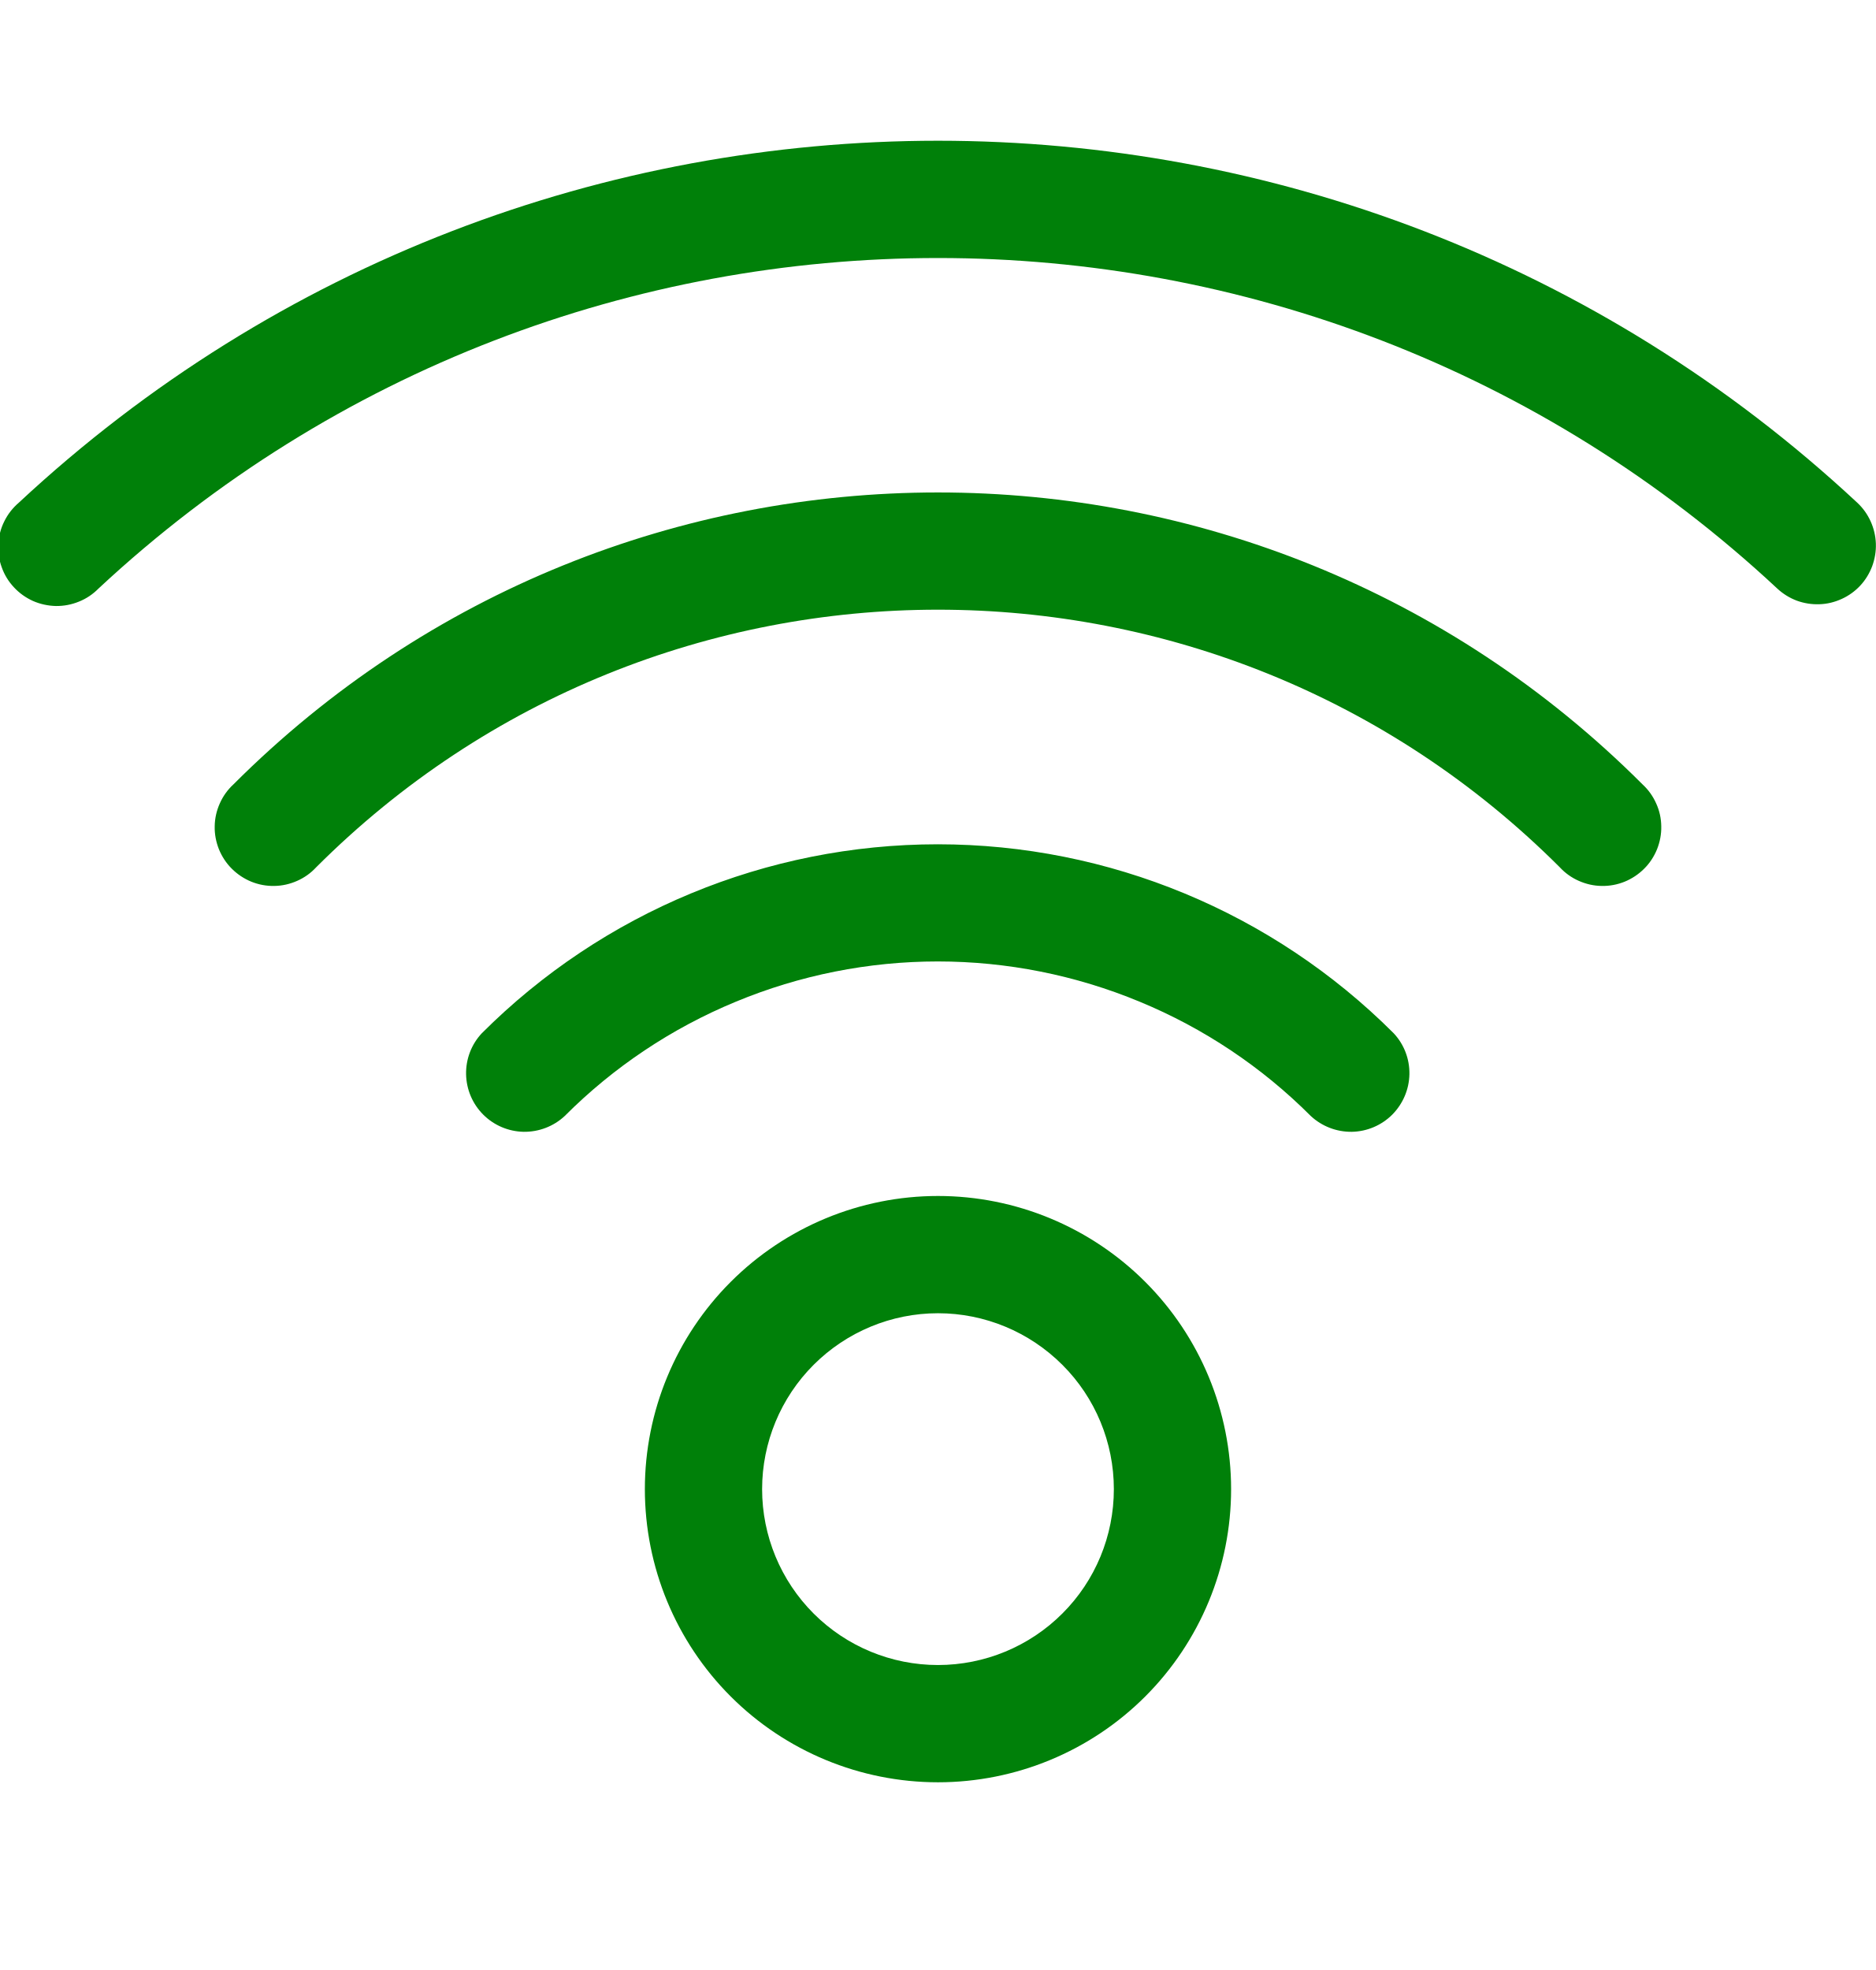
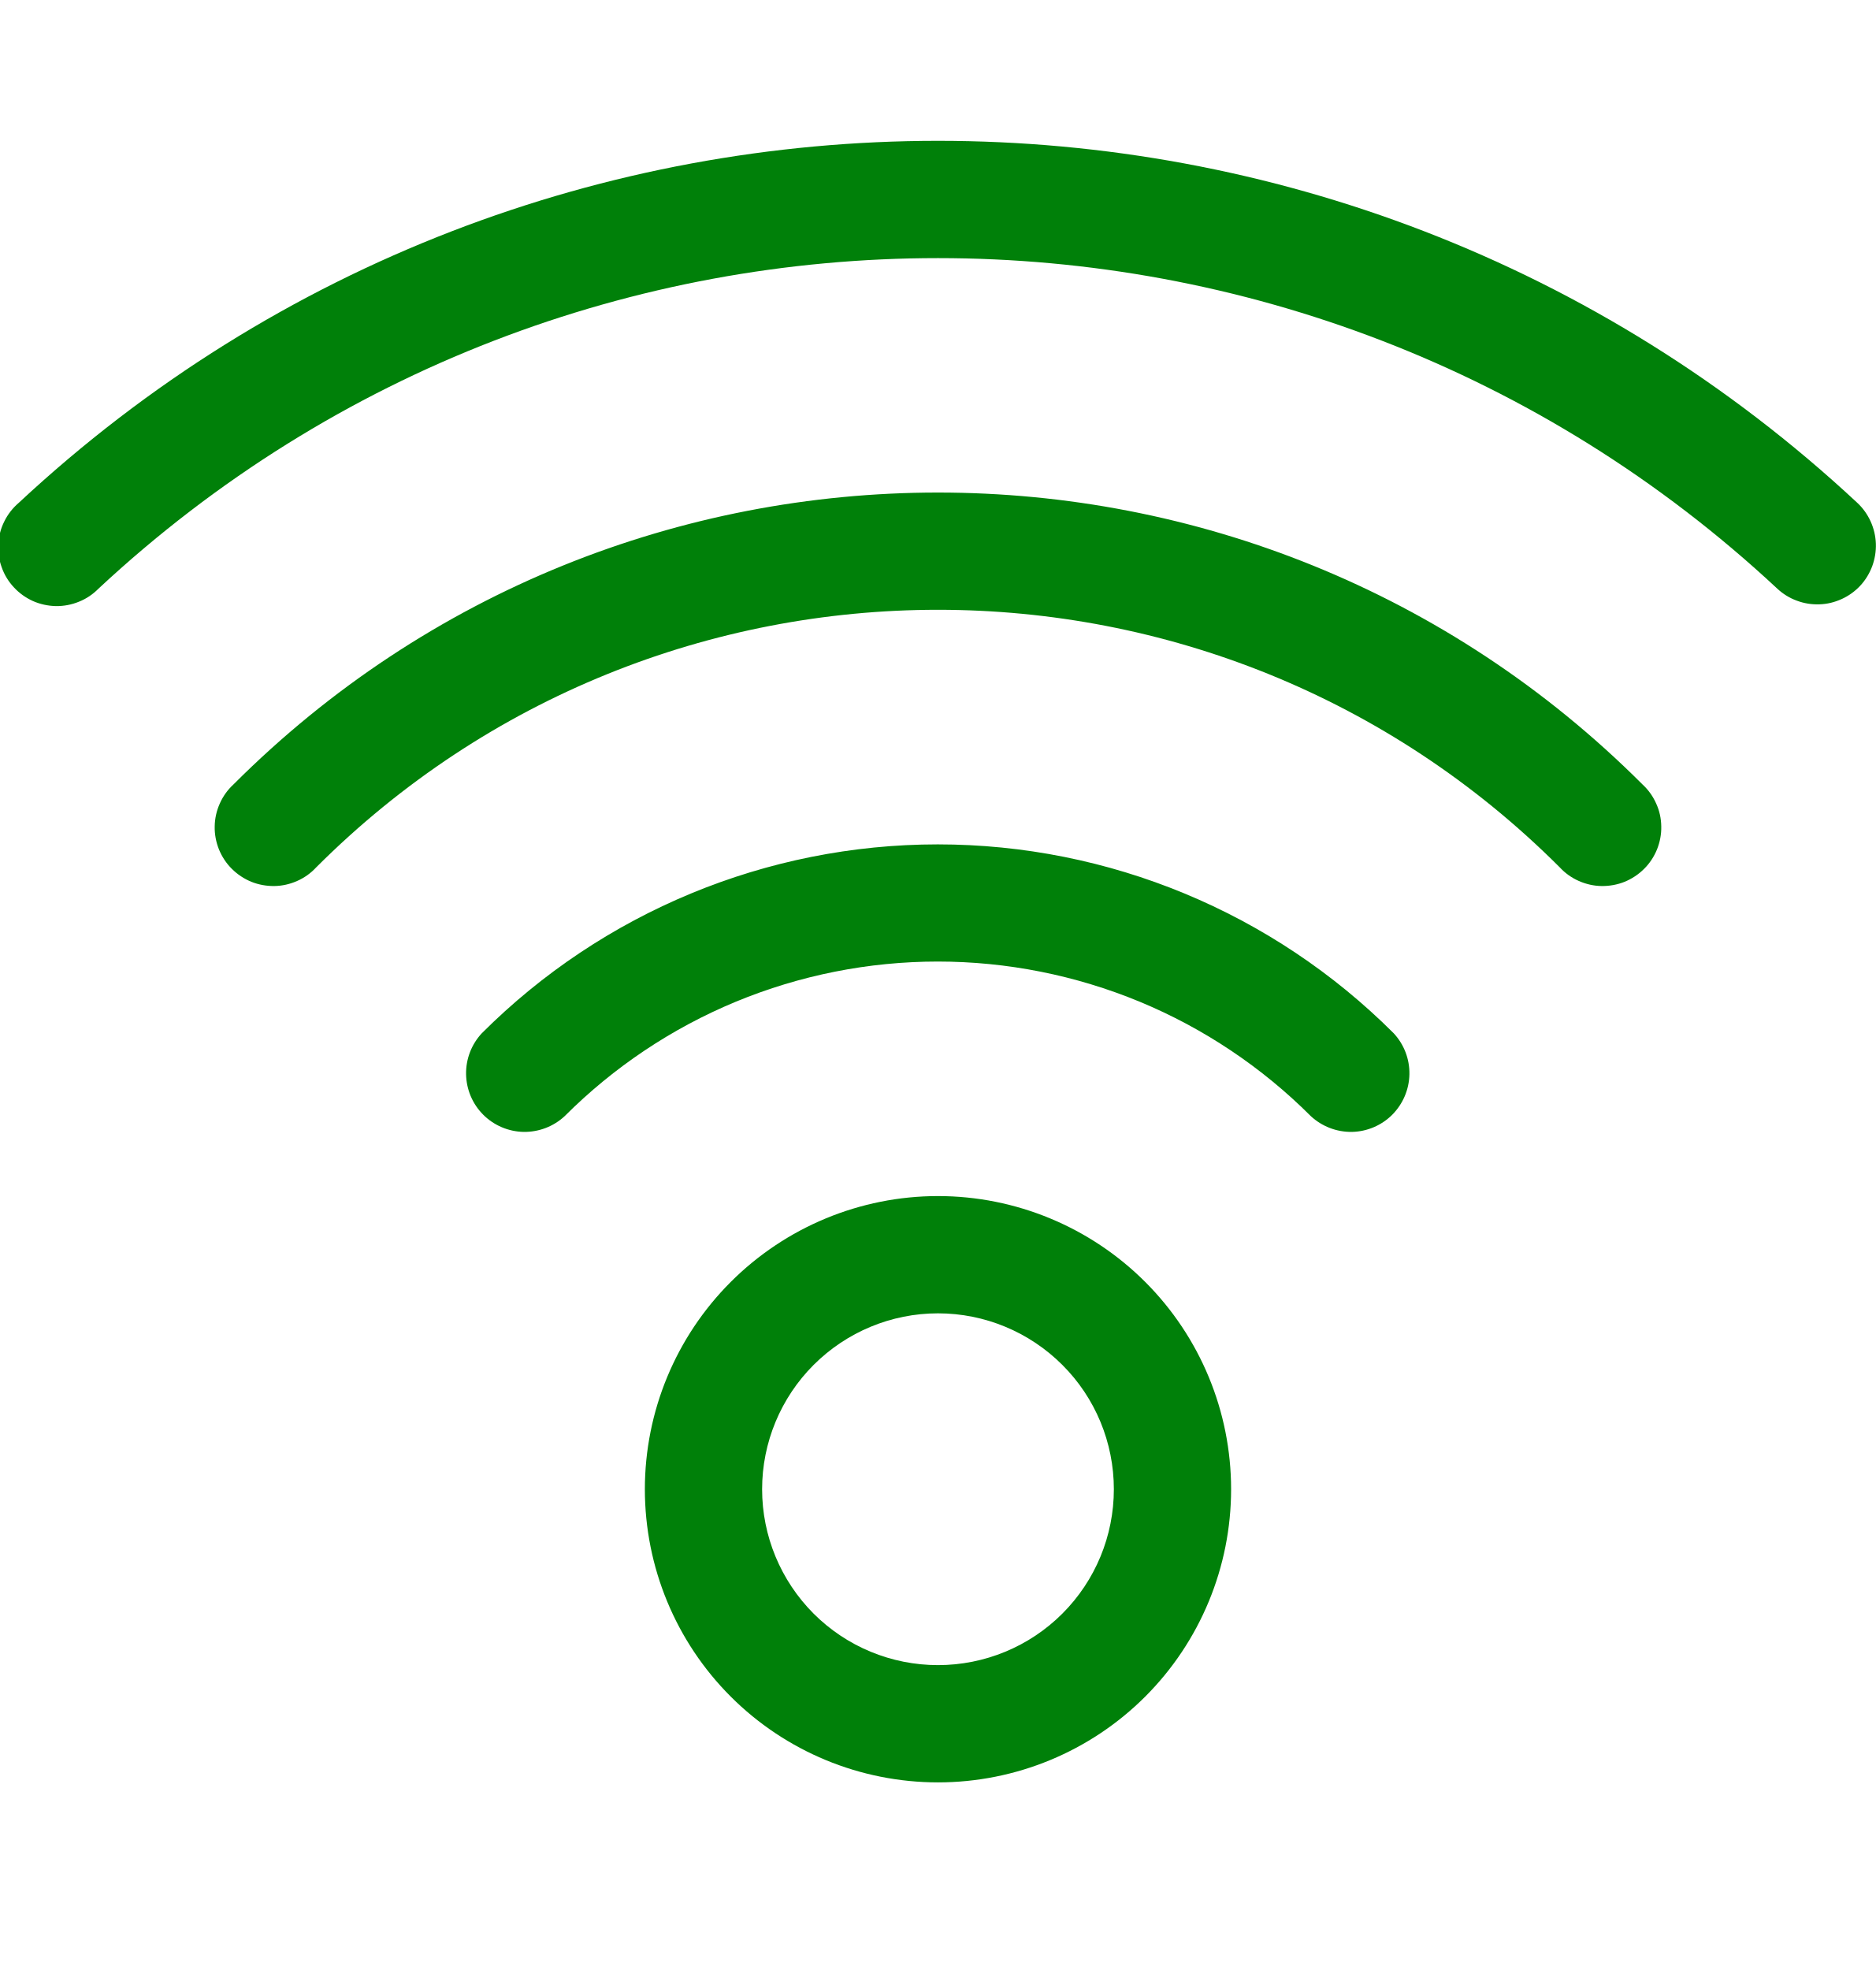
<svg xmlns="http://www.w3.org/2000/svg" width="20" height="21" viewBox="0 0 20 21" fill="none">
-   <path d="M11.875 15.874C11.875 16.372 11.678 16.849 11.326 17.2C10.974 17.552 10.497 17.749 10 17.749C9.503 17.749 9.026 17.552 8.674 17.2C8.323 16.849 8.125 16.372 8.125 15.874C8.125 15.377 8.323 14.9 8.674 14.549C9.026 14.197 9.503 13.999 10 13.999C10.497 13.999 10.974 14.197 11.326 14.549C11.678 14.9 11.875 15.377 11.875 15.874ZM13.125 15.874C13.125 15.046 12.796 14.251 12.21 13.665C11.624 13.079 10.829 12.749 10 12.749C9.171 12.749 8.376 13.079 7.79 13.665C7.204 14.251 6.875 15.046 6.875 15.874C6.875 16.703 7.204 17.498 7.79 18.084C8.376 18.67 9.171 18.999 10 18.999C10.829 18.999 11.624 18.67 12.21 18.084C12.796 17.498 13.125 16.703 13.125 15.874ZM14.858 11.014C13.569 9.725 11.821 9 9.998 9C8.174 9 6.426 9.725 5.137 11.014C5.026 11.132 4.966 11.289 4.969 11.451C4.972 11.613 5.037 11.767 5.152 11.882C5.266 11.996 5.421 12.062 5.583 12.065C5.745 12.067 5.902 12.007 6.02 11.897C6.542 11.374 7.162 10.96 7.845 10.678C8.527 10.395 9.259 10.249 9.998 10.249C10.736 10.249 11.468 10.395 12.15 10.678C12.833 10.96 13.453 11.374 13.975 11.897C14.094 12.007 14.25 12.067 14.412 12.065C14.574 12.062 14.729 11.996 14.843 11.882C14.957 11.767 15.023 11.613 15.026 11.451C15.029 11.289 14.969 11.132 14.858 11.014ZM17.512 8.362C13.363 4.212 6.637 4.212 2.488 8.362C2.426 8.419 2.377 8.488 2.343 8.565C2.309 8.641 2.29 8.724 2.289 8.808C2.287 8.892 2.303 8.975 2.334 9.053C2.366 9.131 2.412 9.202 2.472 9.261C2.531 9.32 2.602 9.367 2.68 9.399C2.757 9.43 2.841 9.446 2.925 9.444C3.009 9.443 3.091 9.424 3.168 9.39C3.245 9.356 3.314 9.307 3.371 9.245C7.033 5.584 12.967 5.584 16.629 9.245C16.686 9.307 16.755 9.356 16.832 9.39C16.909 9.424 16.991 9.443 17.075 9.444C17.159 9.446 17.243 9.43 17.32 9.399C17.398 9.367 17.469 9.32 17.528 9.261C17.588 9.202 17.634 9.131 17.666 9.053C17.697 8.975 17.713 8.892 17.711 8.808C17.71 8.724 17.692 8.641 17.657 8.565C17.623 8.488 17.574 8.419 17.512 8.362ZM19.801 5.359C14.28 0.214 5.72 0.214 0.2 5.359C0.136 5.414 0.083 5.481 0.046 5.557C0.008 5.632 -0.013 5.714 -0.018 5.799C-0.023 5.883 -0.011 5.967 0.018 6.046C0.046 6.126 0.09 6.198 0.148 6.26C0.205 6.322 0.274 6.371 0.351 6.406C0.428 6.44 0.512 6.458 0.596 6.46C0.68 6.461 0.764 6.445 0.842 6.413C0.92 6.382 0.991 6.334 1.05 6.274C6.092 1.576 13.908 1.576 18.948 6.274C19.008 6.33 19.079 6.374 19.156 6.403C19.233 6.431 19.314 6.444 19.397 6.441C19.479 6.439 19.559 6.419 19.634 6.385C19.709 6.351 19.776 6.303 19.832 6.243C19.888 6.183 19.931 6.112 19.96 6.035C19.988 5.958 20.002 5.877 19.999 5.794C19.996 5.712 19.977 5.632 19.943 5.557C19.909 5.482 19.861 5.415 19.801 5.359Z" fill="#008009" />
+   <path d="M11.875 15.875C11.875 16.373 11.678 16.849 11.326 17.201C10.974 17.553 10.497 17.75 10 17.75C9.503 17.75 9.026 17.553 8.674 17.201C8.323 16.849 8.125 16.373 8.125 15.875C8.125 15.378 8.323 14.901 8.674 14.55C9.026 14.198 9.503 14 10 14C10.497 14 10.974 14.198 11.326 14.55C11.678 14.901 11.875 15.378 11.875 15.875ZM13.125 15.875C13.125 15.047 12.796 14.252 12.21 13.666C11.624 13.08 10.829 12.75 10 12.75C9.171 12.75 8.376 13.08 7.79 13.666C7.204 14.252 6.875 15.047 6.875 15.875C6.875 16.704 7.204 17.499 7.79 18.085C8.376 18.671 9.171 19 10 19C10.829 19 11.624 18.671 12.21 18.085C12.796 17.499 13.125 16.704 13.125 15.875ZM14.858 11.014C13.569 9.726 11.821 9.001 9.998 9.001C8.174 9.001 6.426 9.726 5.137 11.014C5.026 11.133 4.966 11.29 4.969 11.452C4.972 11.614 5.037 11.768 5.152 11.883C5.266 11.997 5.421 12.063 5.583 12.066C5.745 12.068 5.902 12.008 6.02 11.898C6.542 11.376 7.162 10.961 7.845 10.678C8.527 10.396 9.259 10.25 9.998 10.25C10.736 10.25 11.468 10.396 12.15 10.678C12.833 10.961 13.453 11.376 13.975 11.898C14.094 12.008 14.25 12.068 14.412 12.066C14.574 12.063 14.729 11.997 14.843 11.883C14.957 11.768 15.023 11.614 15.026 11.452C15.029 11.29 14.969 11.133 14.858 11.014ZM17.512 8.363C13.363 4.213 6.637 4.213 2.488 8.363C2.426 8.42 2.377 8.489 2.343 8.566C2.309 8.642 2.29 8.725 2.289 8.809C2.287 8.893 2.303 8.976 2.334 9.054C2.366 9.132 2.412 9.203 2.472 9.262C2.531 9.321 2.602 9.368 2.68 9.4C2.757 9.431 2.841 9.446 2.925 9.445C3.009 9.444 3.091 9.425 3.168 9.391C3.245 9.357 3.314 9.308 3.371 9.246C7.033 5.585 12.967 5.585 16.629 9.246C16.686 9.308 16.755 9.357 16.832 9.391C16.909 9.425 16.991 9.444 17.075 9.445C17.159 9.446 17.243 9.431 17.32 9.4C17.398 9.368 17.469 9.321 17.528 9.262C17.588 9.203 17.634 9.132 17.666 9.054C17.697 8.976 17.713 8.893 17.711 8.809C17.71 8.725 17.692 8.642 17.657 8.566C17.623 8.489 17.574 8.42 17.512 8.363ZM19.801 5.36C14.28 0.215 5.72 0.215 0.2 5.36C0.136 5.415 0.083 5.482 0.046 5.558C0.008 5.633 -0.013 5.715 -0.018 5.8C-0.023 5.884 -0.011 5.968 0.018 6.047C0.046 6.127 0.09 6.199 0.148 6.261C0.205 6.323 0.274 6.372 0.351 6.407C0.428 6.441 0.512 6.459 0.596 6.461C0.68 6.462 0.764 6.446 0.842 6.414C0.92 6.383 0.991 6.335 1.05 6.275C6.092 1.577 13.908 1.577 18.948 6.275C19.008 6.331 19.079 6.375 19.156 6.403C19.233 6.432 19.314 6.445 19.397 6.442C19.479 6.44 19.559 6.42 19.634 6.386C19.709 6.352 19.776 6.304 19.832 6.244C19.888 6.184 19.931 6.113 19.96 6.036C19.988 5.959 20.002 5.877 19.999 5.795C19.996 5.713 19.977 5.633 19.943 5.558C19.909 5.483 19.861 5.416 19.801 5.36Z" fill="#008009" />
</svg>
